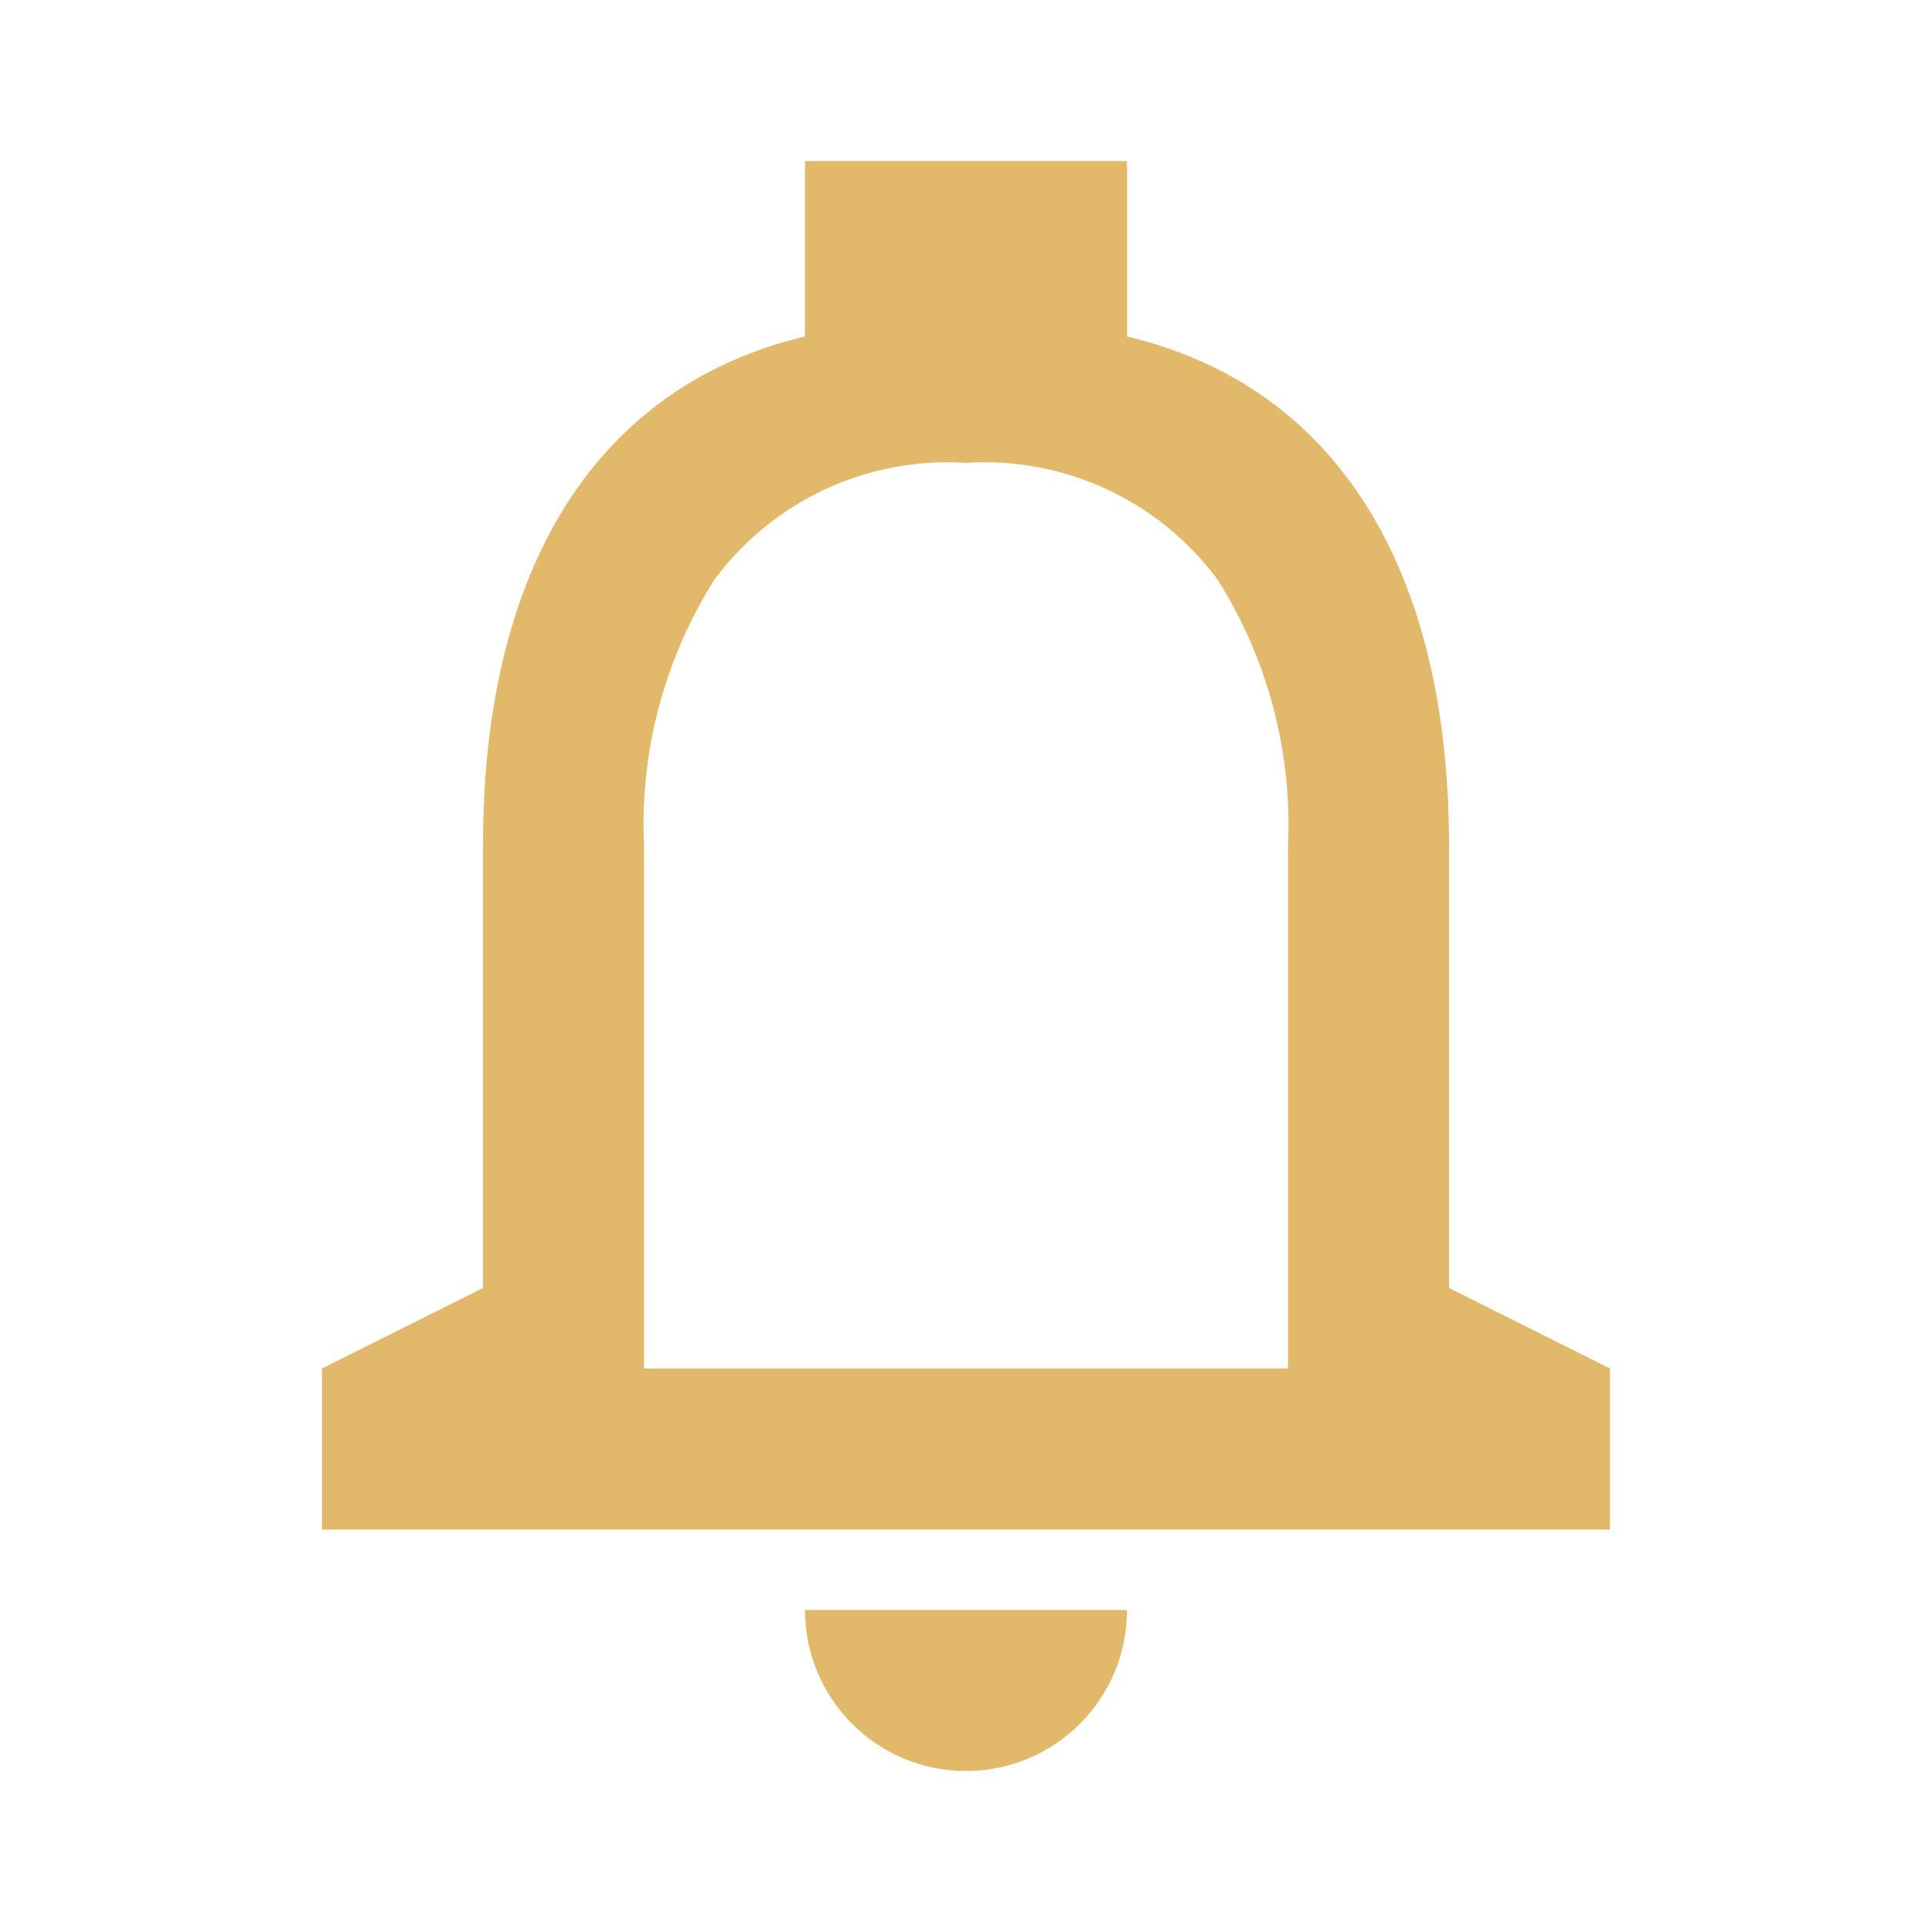
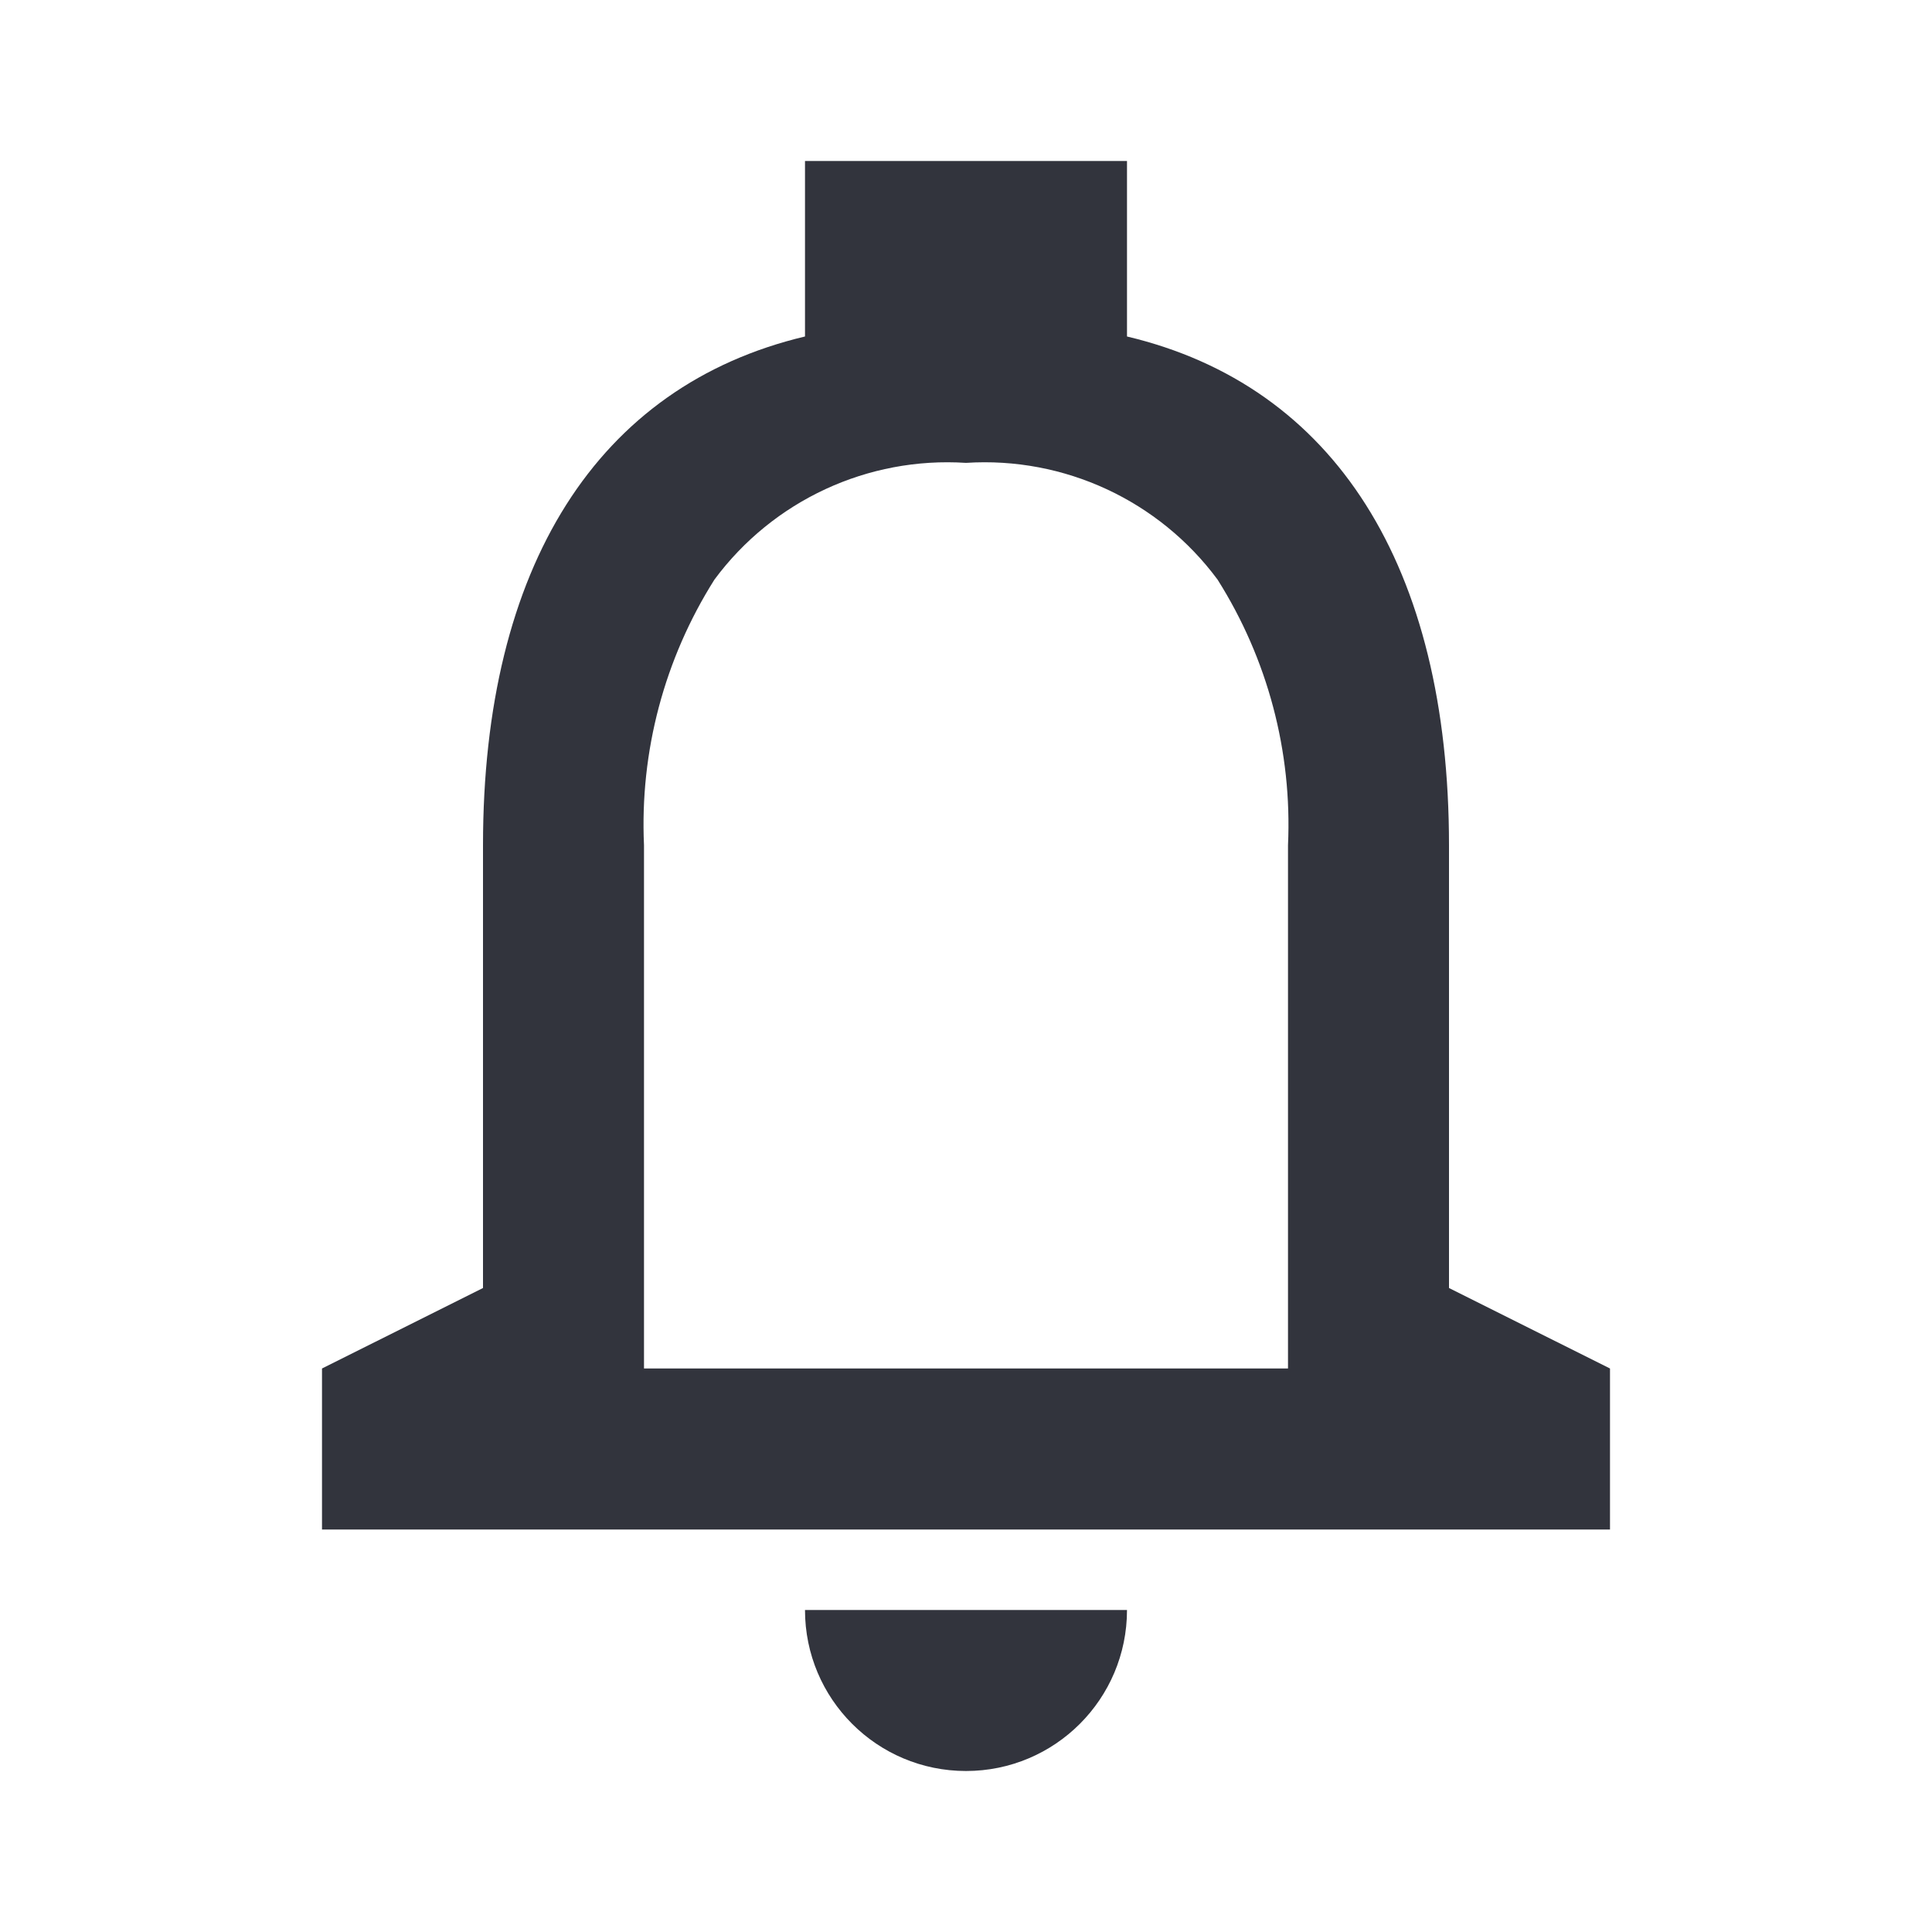
<svg xmlns="http://www.w3.org/2000/svg" width="24" height="24" viewBox="0 0 24 24" fill="none">
-   <path d="M12 22C10.895 22 10 21.105 10 20H14C14 21.105 13.105 22 12 22ZM20 19H4V17L6 16V10.5C6 7.038 7.421 4.793 10 4.18V2H14V4.18C16.579 4.792 18 7.036 18 10.5V16L20 17V19ZM12 5.75C10.78 5.671 9.603 6.217 8.875 7.2C8.253 8.185 7.947 9.336 8 10.5V17H16V10.5C16.053 9.336 15.747 8.185 15.125 7.2C14.397 6.217 13.22 5.671 12 5.75Z" fill="#e2b86a" />
+   <path d="M12 22C10.895 22 10 21.105 10 20H14C14 21.105 13.105 22 12 22ZM20 19H4V17L6 16V10.5C6 7.038 7.421 4.793 10 4.18V2H14V4.18C16.579 4.792 18 7.036 18 10.5V16L20 17V19ZM12 5.75C10.78 5.671 9.603 6.217 8.875 7.2C8.253 8.185 7.947 9.336 8 10.5V17H16V10.5C16.053 9.336 15.747 8.185 15.125 7.2C14.397 6.217 13.22 5.671 12 5.75Z" fill="#32343D" />
</svg>
